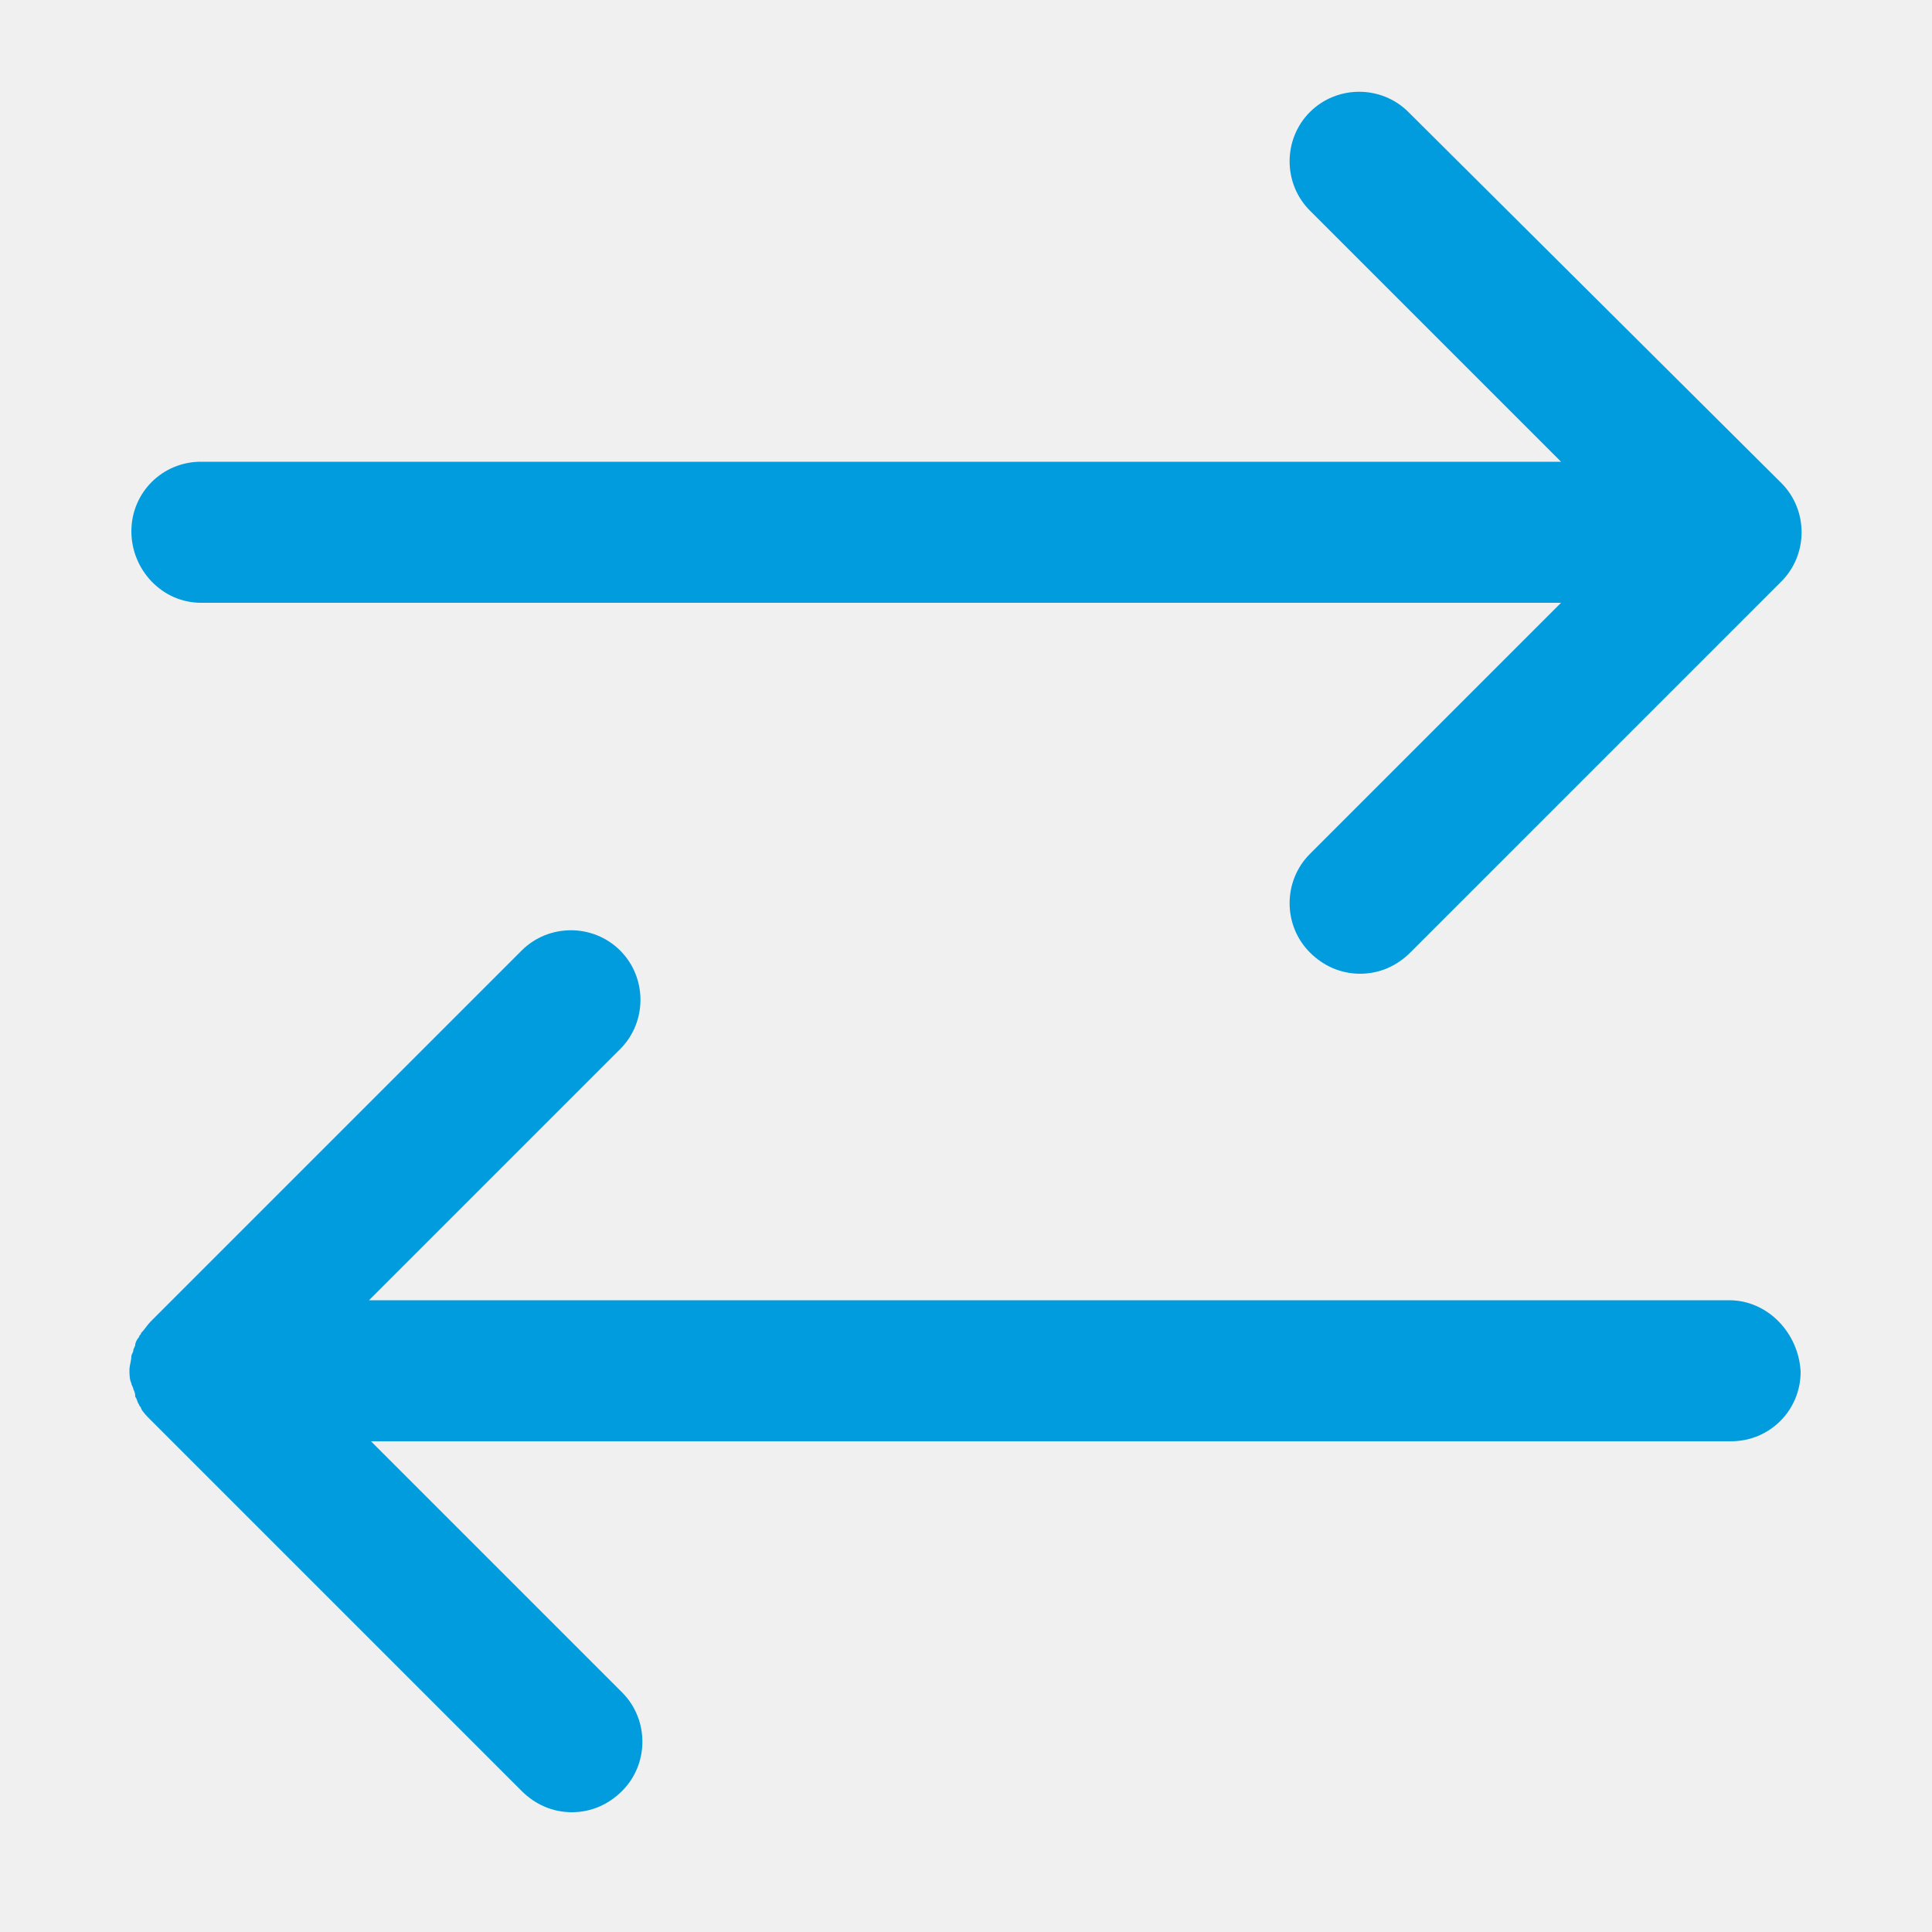
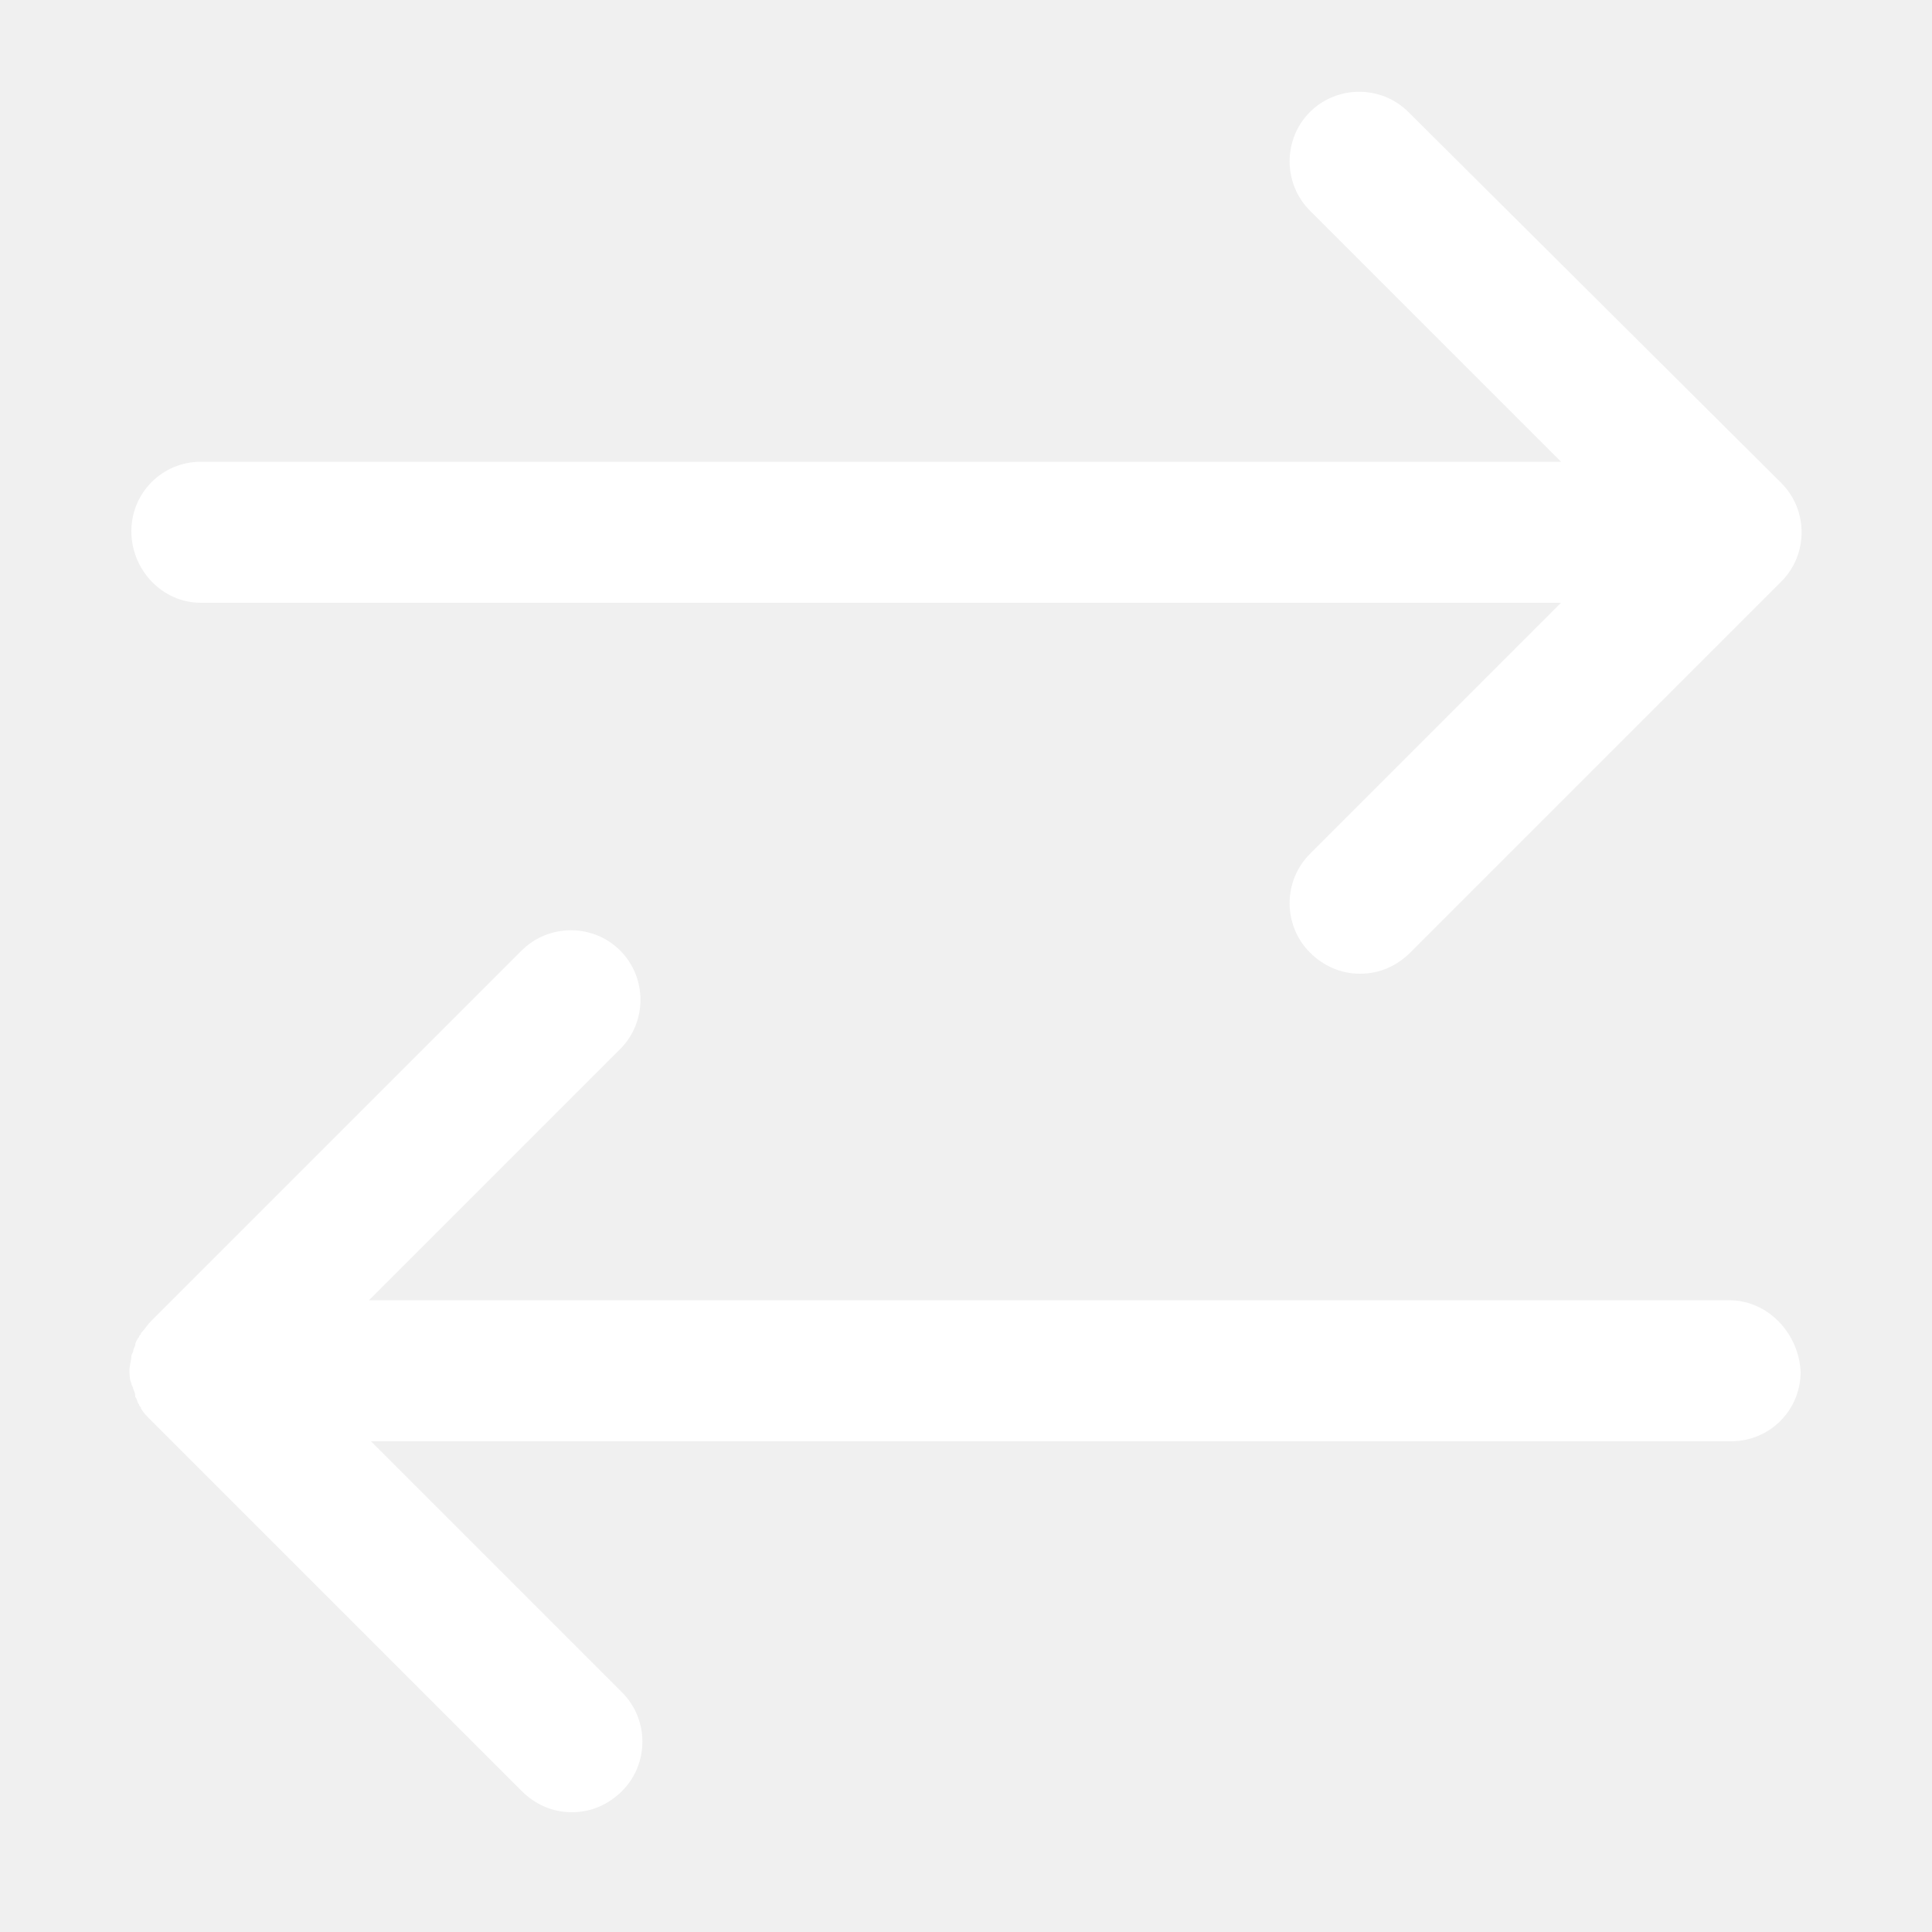
- <svg xmlns="http://www.w3.org/2000/svg" fill="#009CDD" version="1.1" x="0px" y="0px" viewBox="0 0 100 100" enable-background="new 0 0 100 100" xml:space="preserve">
+ <svg xmlns="http://www.w3.org/2000/svg" fill="#ffffff" version="1.1" x="0px" y="0px" viewBox="0 0 100 100" enable-background="new 0 0 100 100" xml:space="preserve">
  <g>
    <path d="M10.4,31.2h70.4l-13,13c-1.4,1.4-1.4,3.7,0,5.1c0.7,0.7,1.6,1.1,2.6,1.1s1.9-0.4,2.6-1.1l19.2-19.2c1.4-1.4,1.4-3.7,0-5.1   L72.9,5.8c-1.4-1.4-3.7-1.4-5.1,0c-1.4,1.4-1.4,3.7,0,5.1l13,13H10.4c-2,0-3.6,1.6-3.6,3.6S8.4,31.2,10.4,31.2z" />
    <path d="M89.5,67.3H19.1l13-13c1.4-1.4,1.4-3.7,0-5.1c-1.4-1.4-3.7-1.4-5.1,0L7.8,68.4c-0.2,0.2-0.3,0.4-0.5,0.6   c0,0.1-0.1,0.1-0.1,0.2c-0.1,0.1-0.2,0.3-0.2,0.4c0,0.1-0.1,0.2-0.1,0.3c0,0.1-0.1,0.2-0.1,0.3c0,0.2-0.1,0.5-0.1,0.7l0,0   c0,0,0,0,0,0c0,0.2,0,0.5,0.1,0.7c0,0.1,0.1,0.2,0.1,0.3C7,72.1,7,72.2,7,72.3c0.1,0.1,0.1,0.3,0.2,0.4c0,0.1,0.1,0.1,0.1,0.2   c0.1,0.2,0.3,0.4,0.5,0.6L27,92.7c0.7,0.7,1.6,1.1,2.6,1.1s1.9-0.4,2.6-1.1c1.4-1.4,1.4-3.7,0-5.1l-13-13h70.4c2,0,3.6-1.6,3.6-3.6   C93.1,69,91.5,67.3,89.5,67.3z" />
  </g>
</svg>
